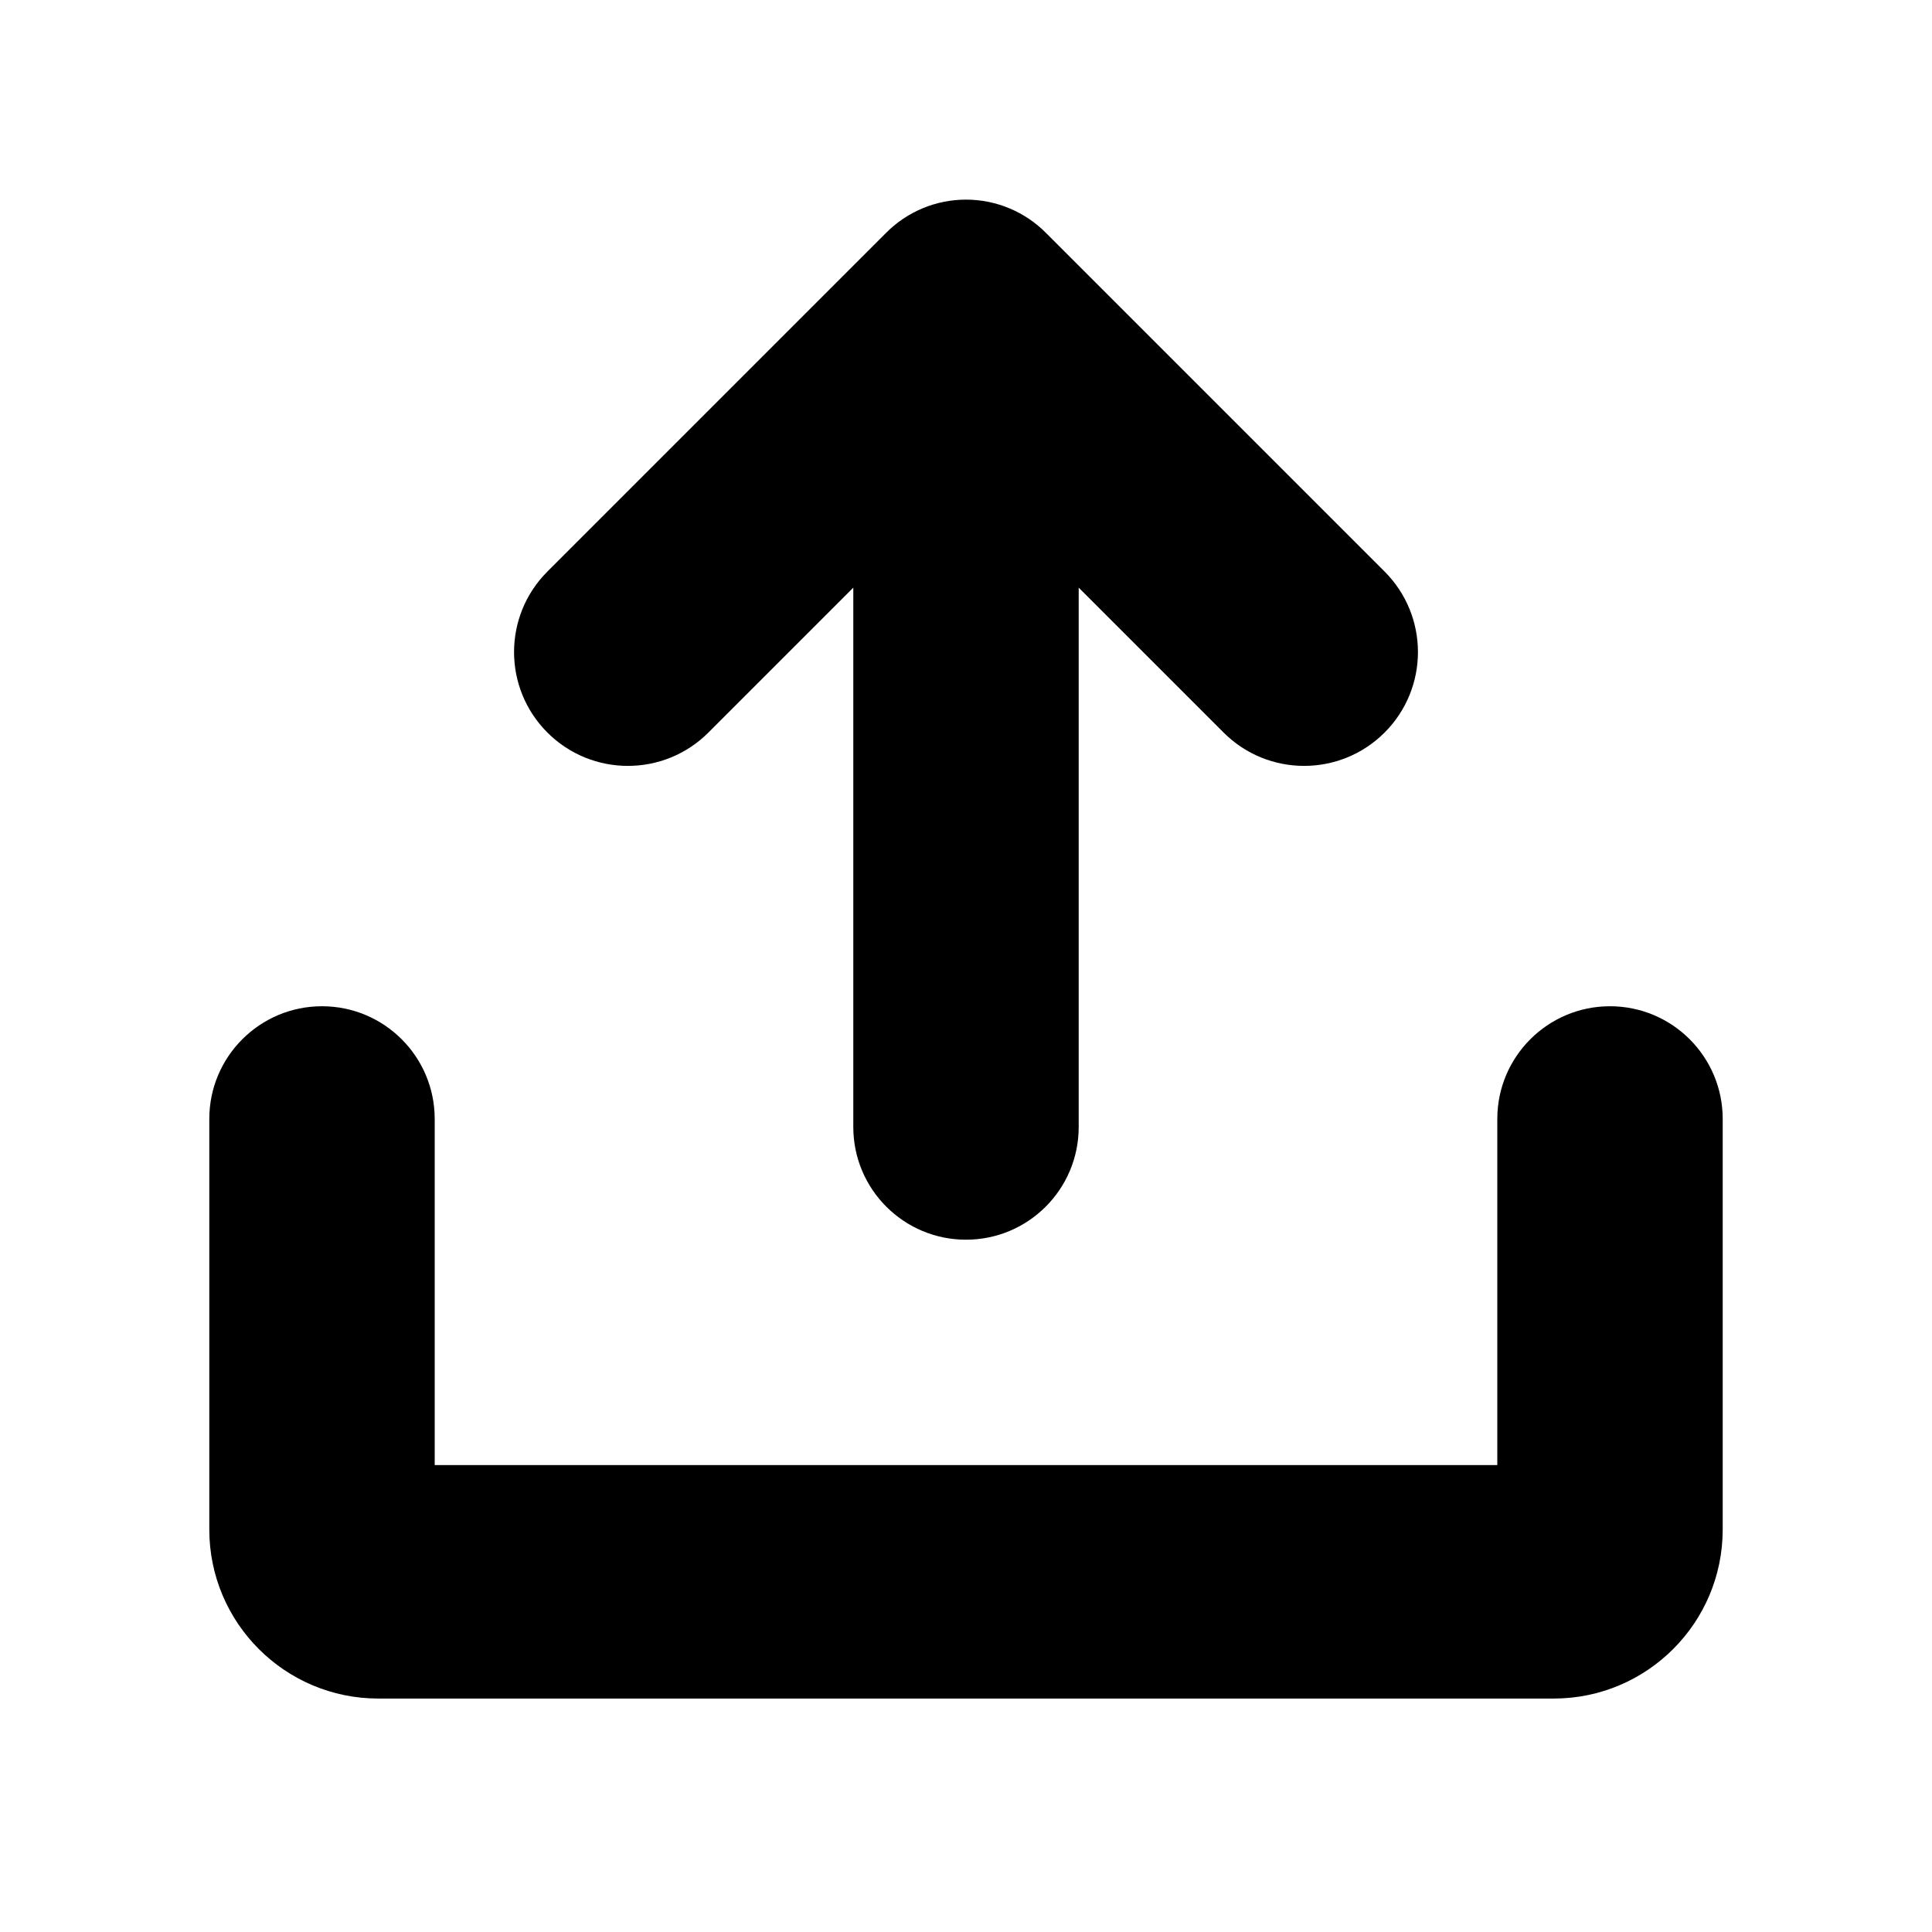
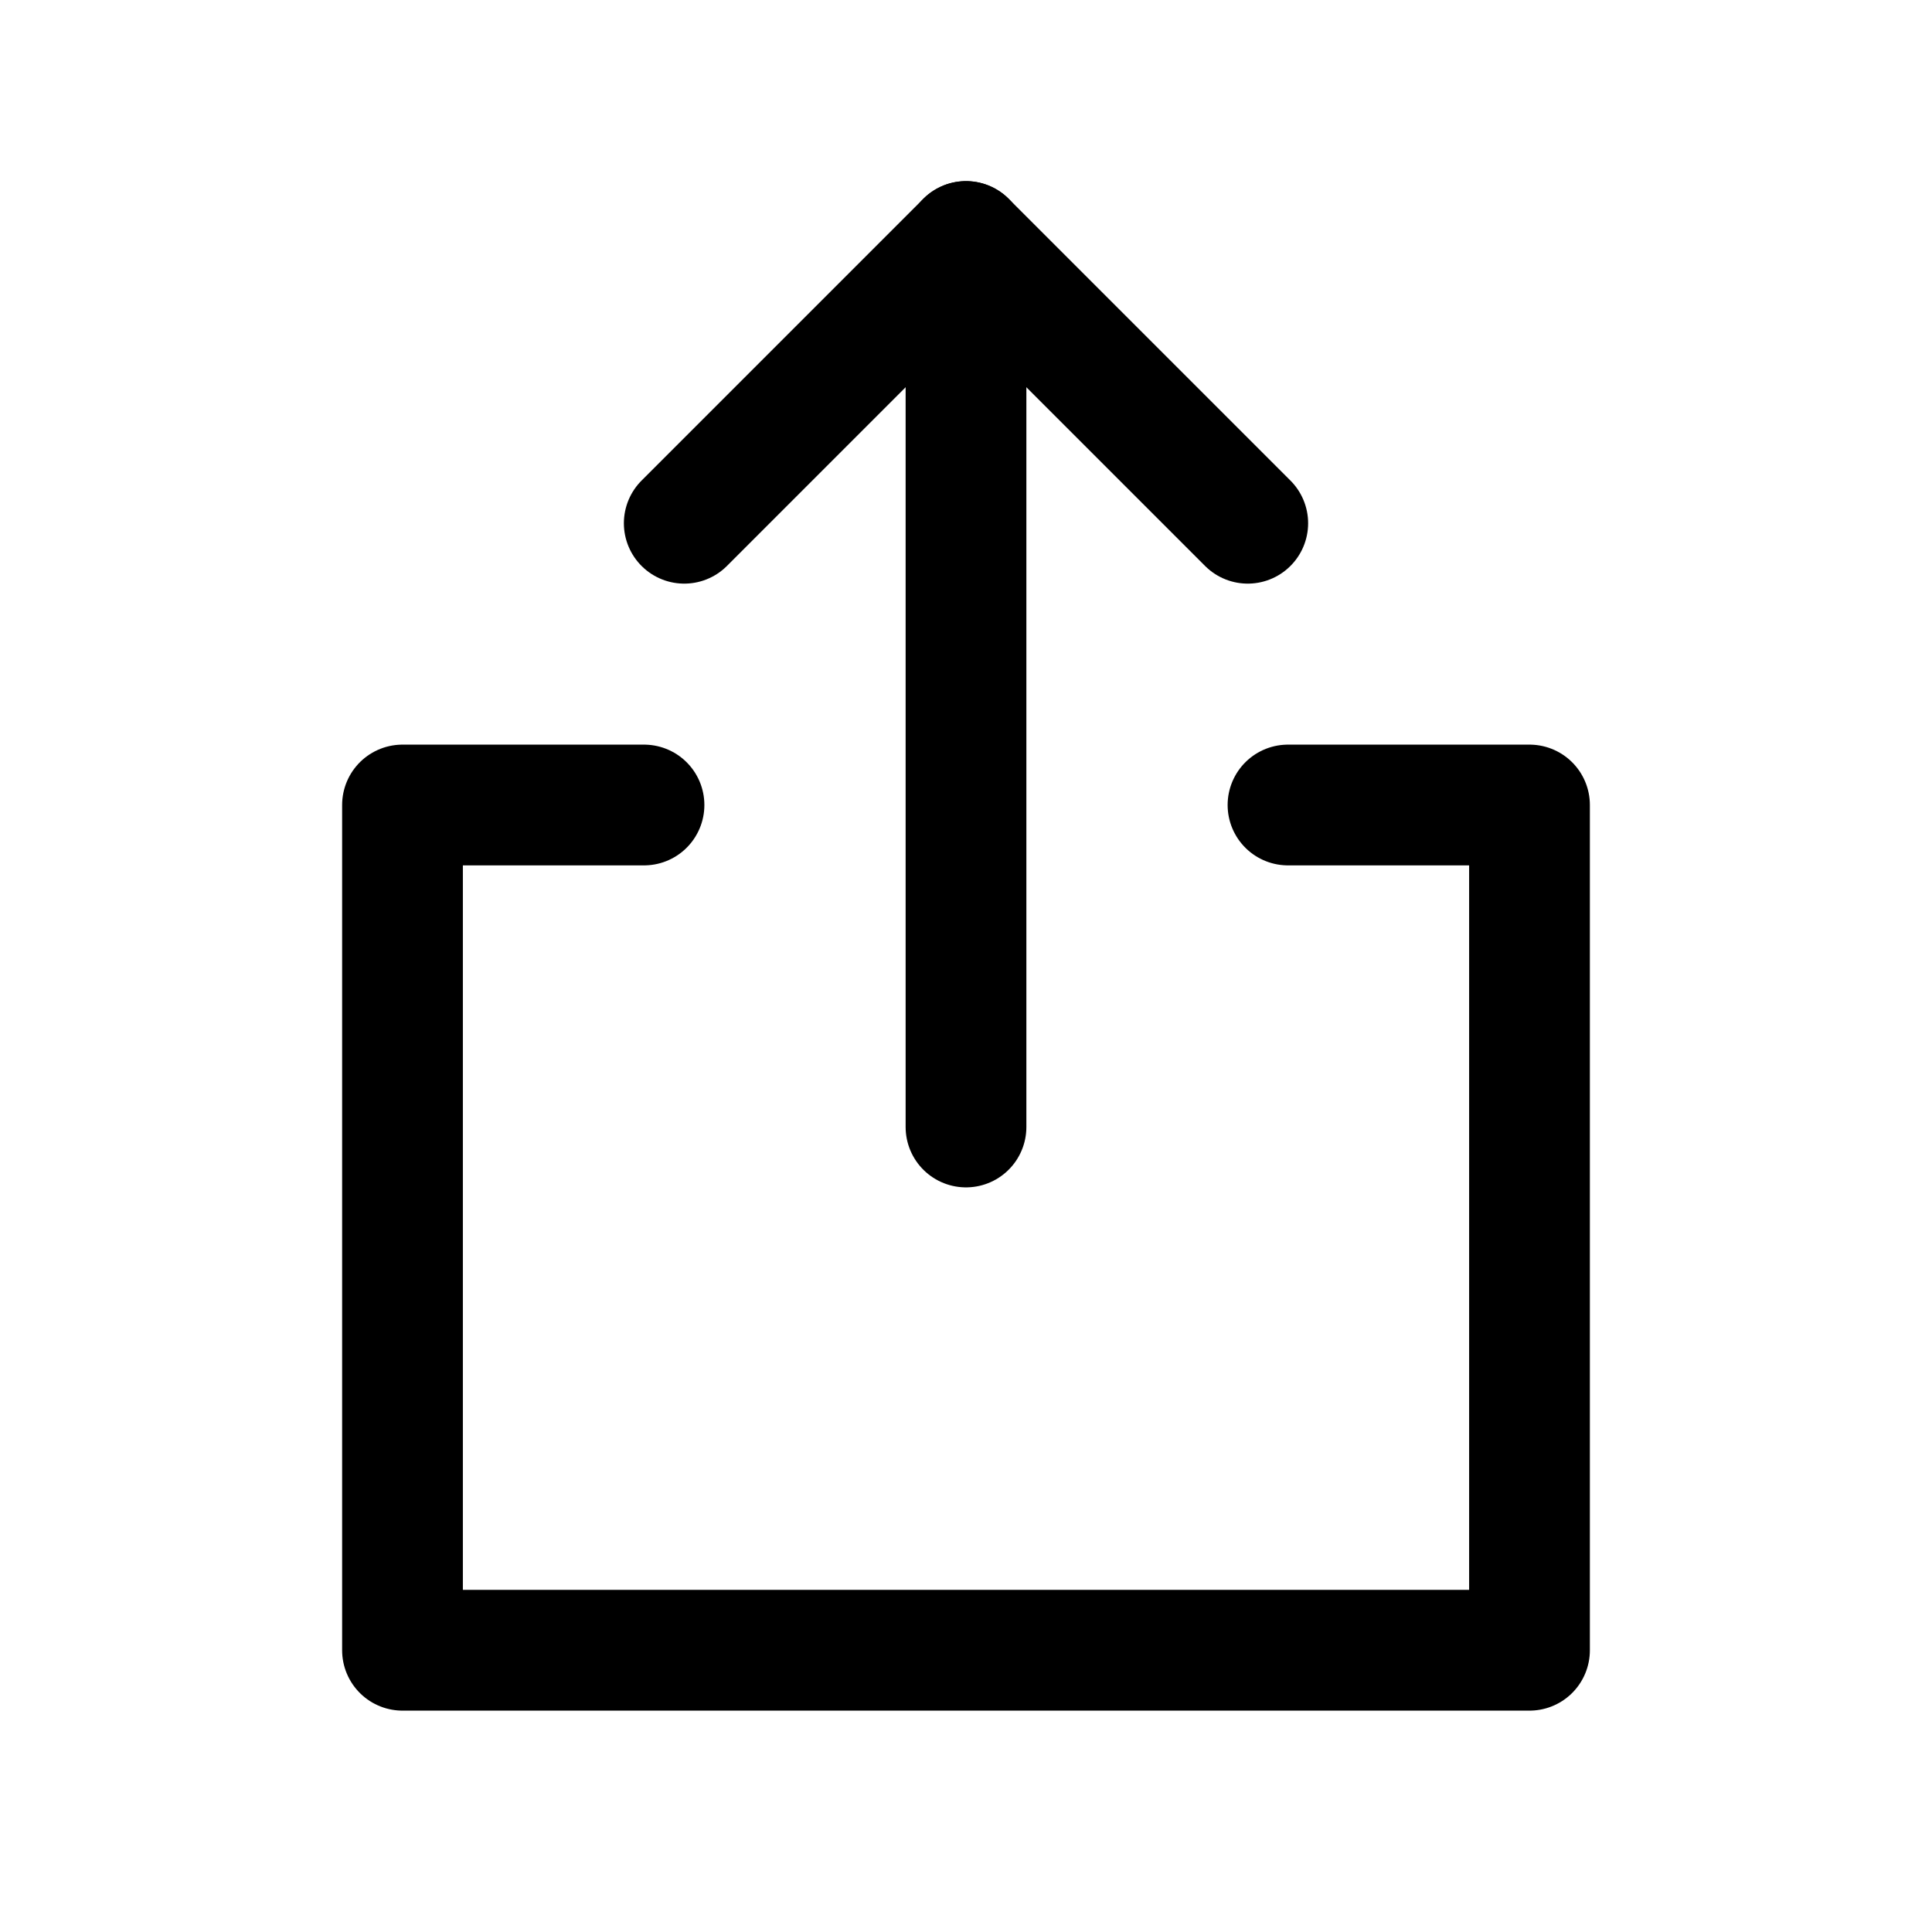
- <svg xmlns="http://www.w3.org/2000/svg" viewBox="0 0 24 24" fill="currentColor" role="img" aria-label="share">
-   <path d="M11 2.9a1.4 1.4 0 0 1 2 0l4.2 4.2a1.4 1.4 0 0 1-2 2l-1.8-1.8V14a1.4 1.4 0 0 1-2.8 0V7.3L8.8 9.1a1.4 1.4 0 0 1-2-2zM4 12.5a1.4 1.4 0 0 1 1.4 1.4v4.3h13.2v-4.3a1.4 1.4 0 0 1 2.8 0V19a2.1 2.1 0 0 1-2.1 2.1H4.7A2.1 2.1 0 0 1 2.6 19v-5.1A1.4 1.4 0 0 1 4 12.5z" />
+ <svg xmlns="http://www.w3.org/2000/svg" viewBox="0 0 24 24" fill="none" stroke="currentColor" stroke-width="1.5" stroke-linecap="round" stroke-linejoin="round" role="img" aria-label="share">
+   <path d="M8 10H5V20.5H19V10H16" />
+   <path d="M12 3V14" />
+   <path d="M8.5 6.5L12 3L15.5 6.5" />
</svg>
